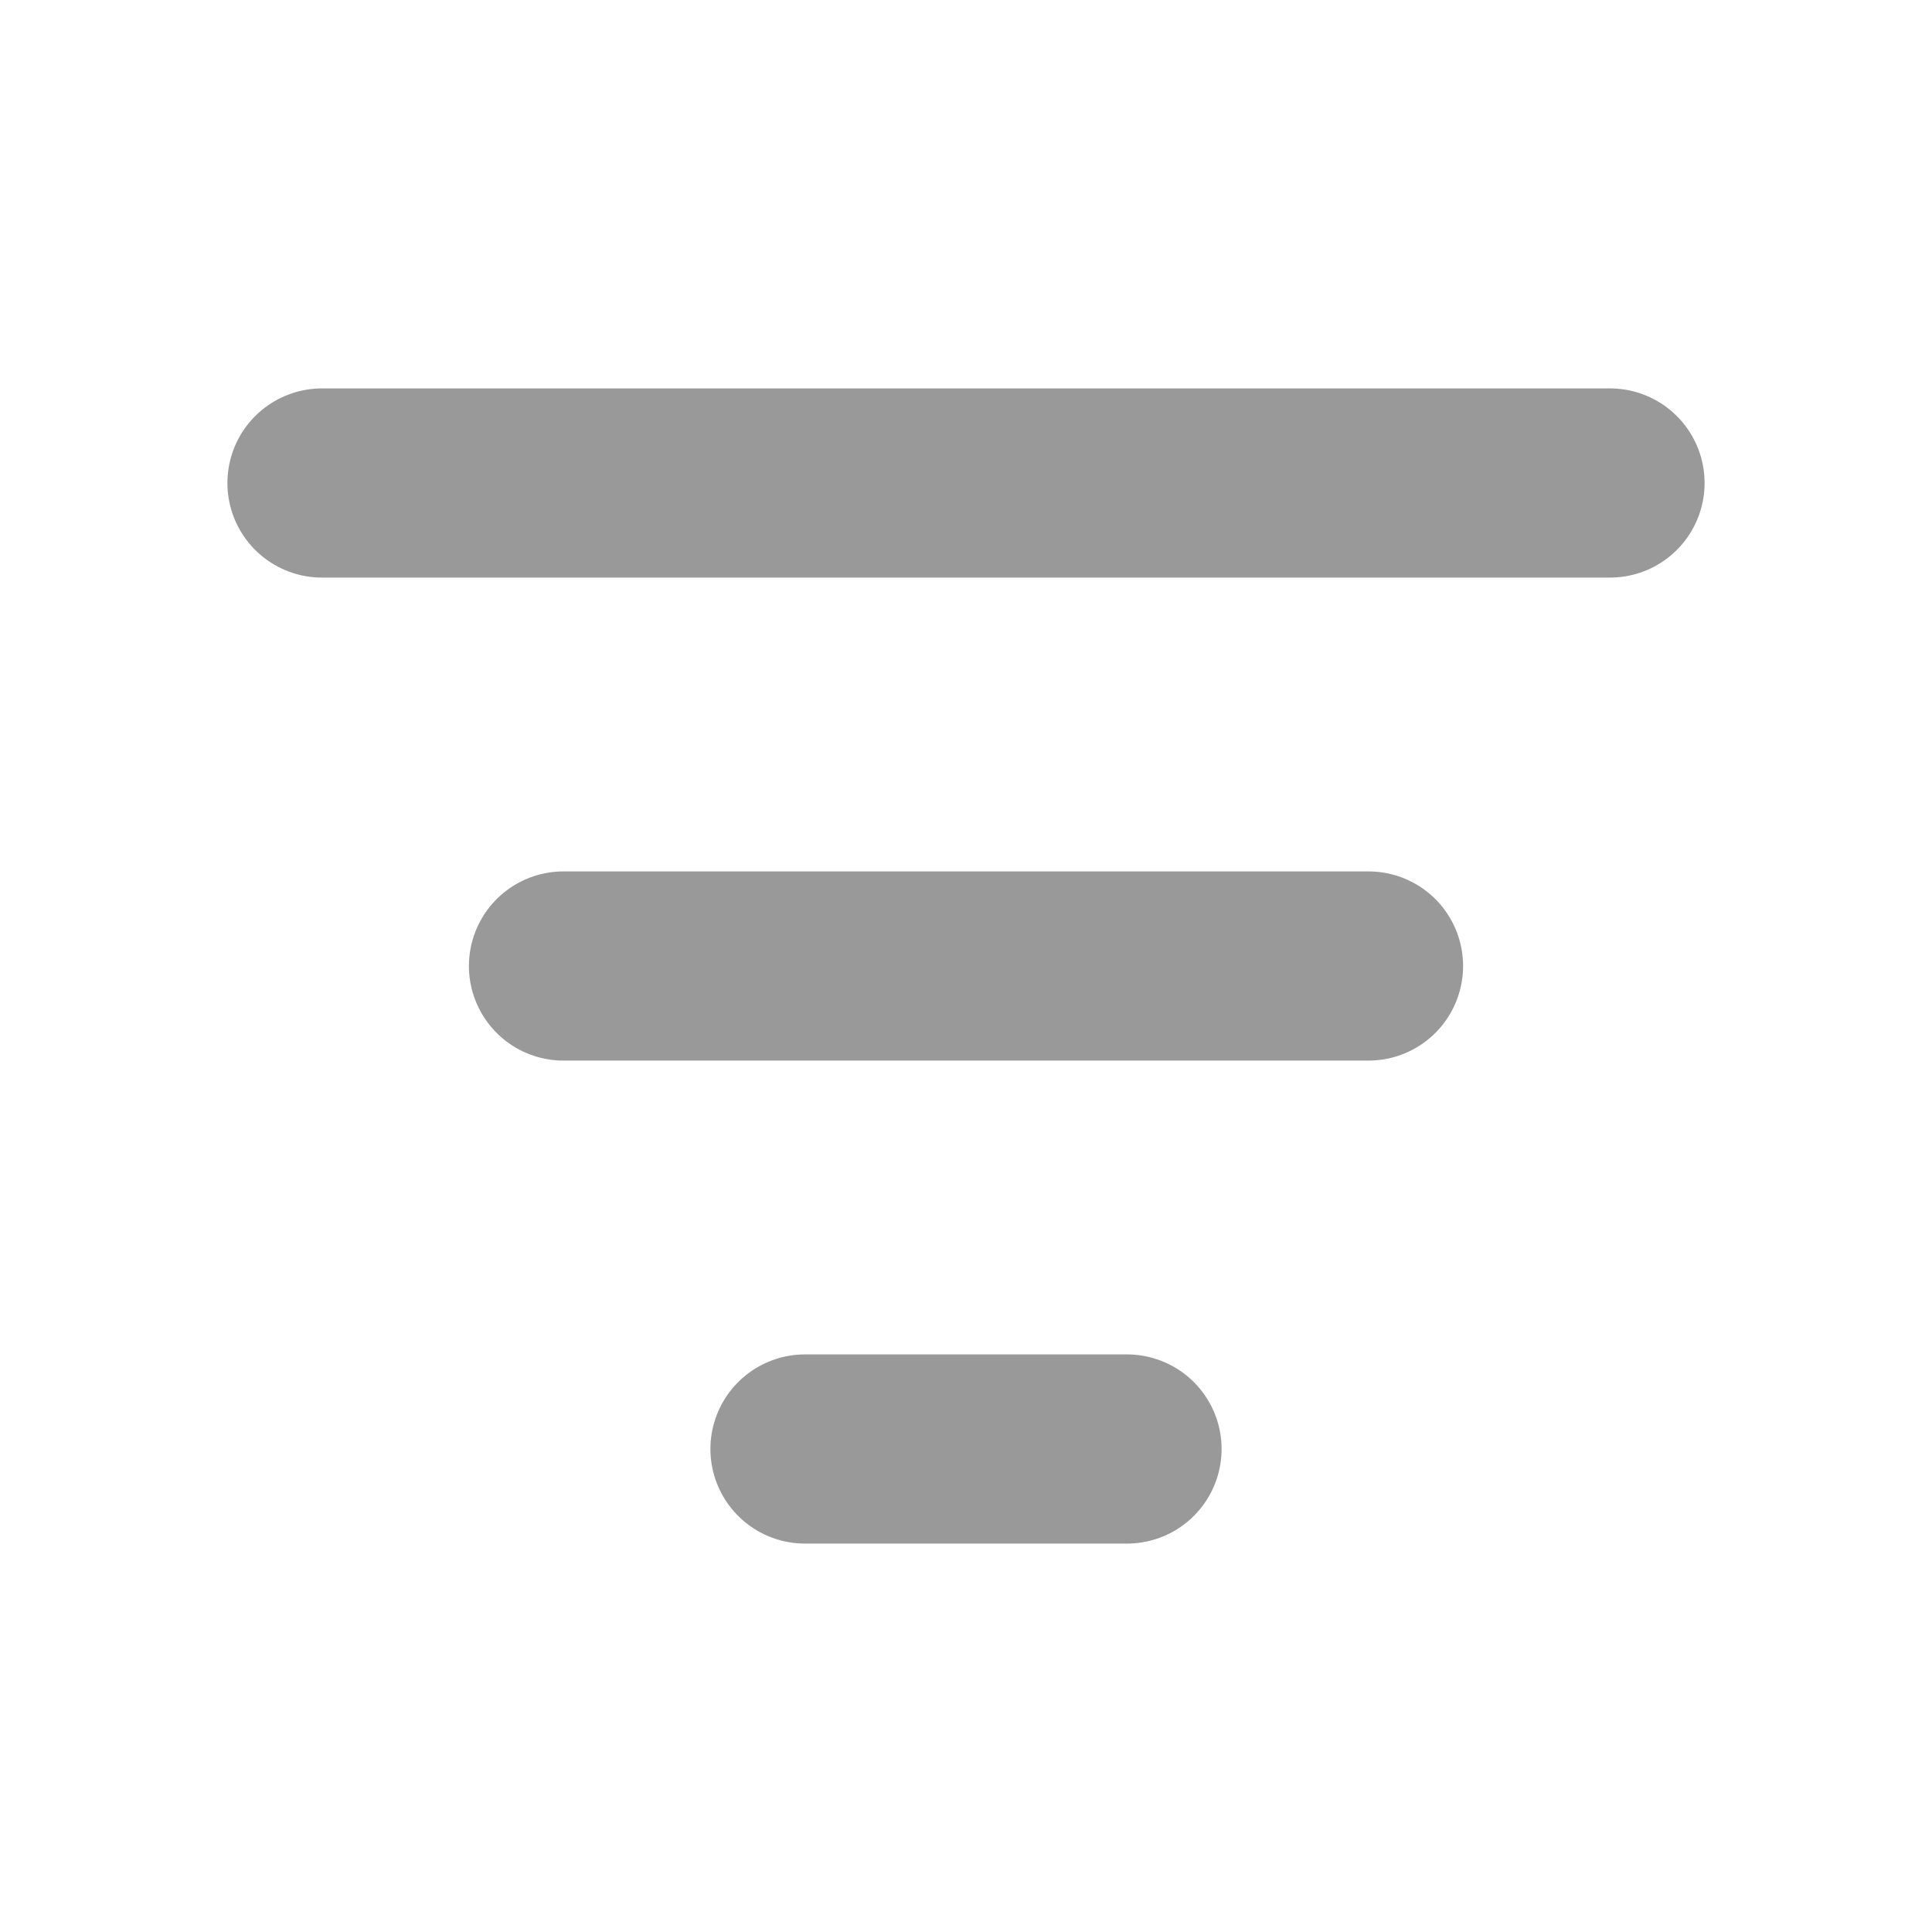
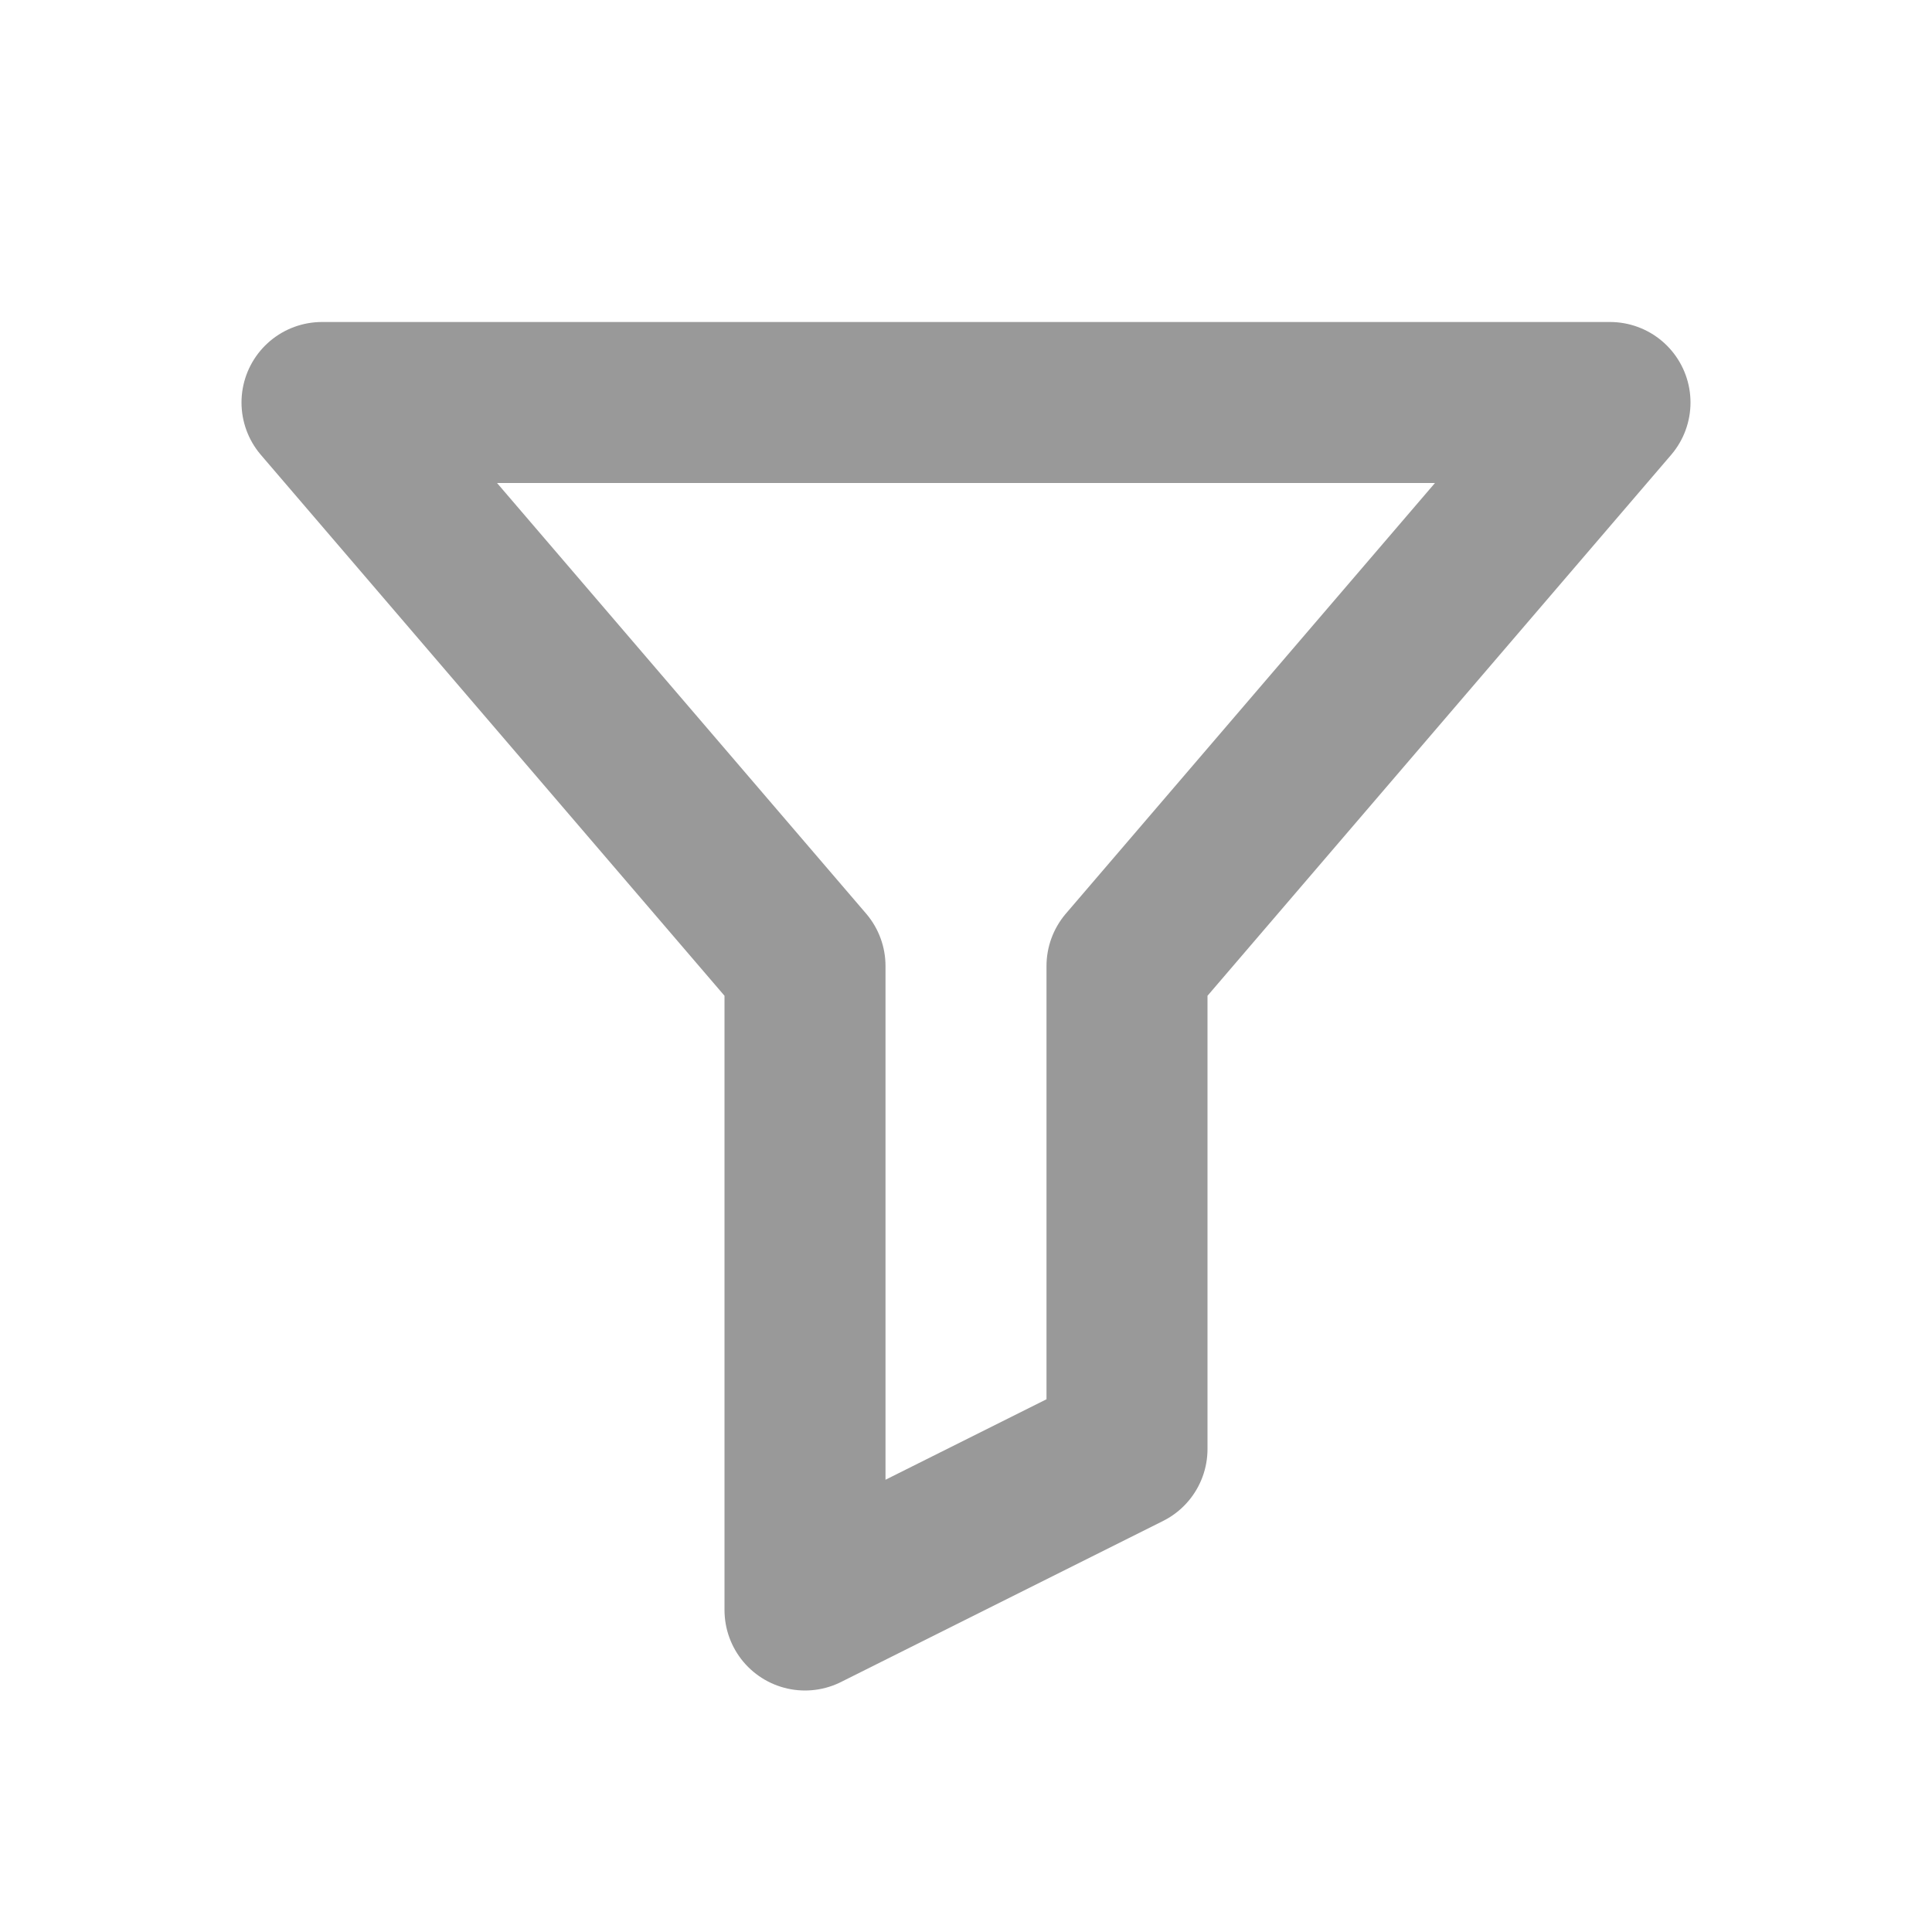
- <svg xmlns="http://www.w3.org/2000/svg" width="24" height="24" viewBox="0 0 24 24" fill="none" stroke="#999999" stroke-width="2.35" stroke-linecap="round" stroke-linejoin="round">
-   <path d="M10 18h4" />
-   <path d="M7 12h10" />
-   <path d="M4 6h16" />
+ <svg xmlns="http://www.w3.org/2000/svg" width="24" height="24" viewBox="0 0 24 24" fill="none" stroke="#999999" stroke-width="2" stroke-linecap="round" stroke-linejoin="round">
+   <path d="M4 5h16l-6 7v6l-4 2v-8z" />
</svg>
